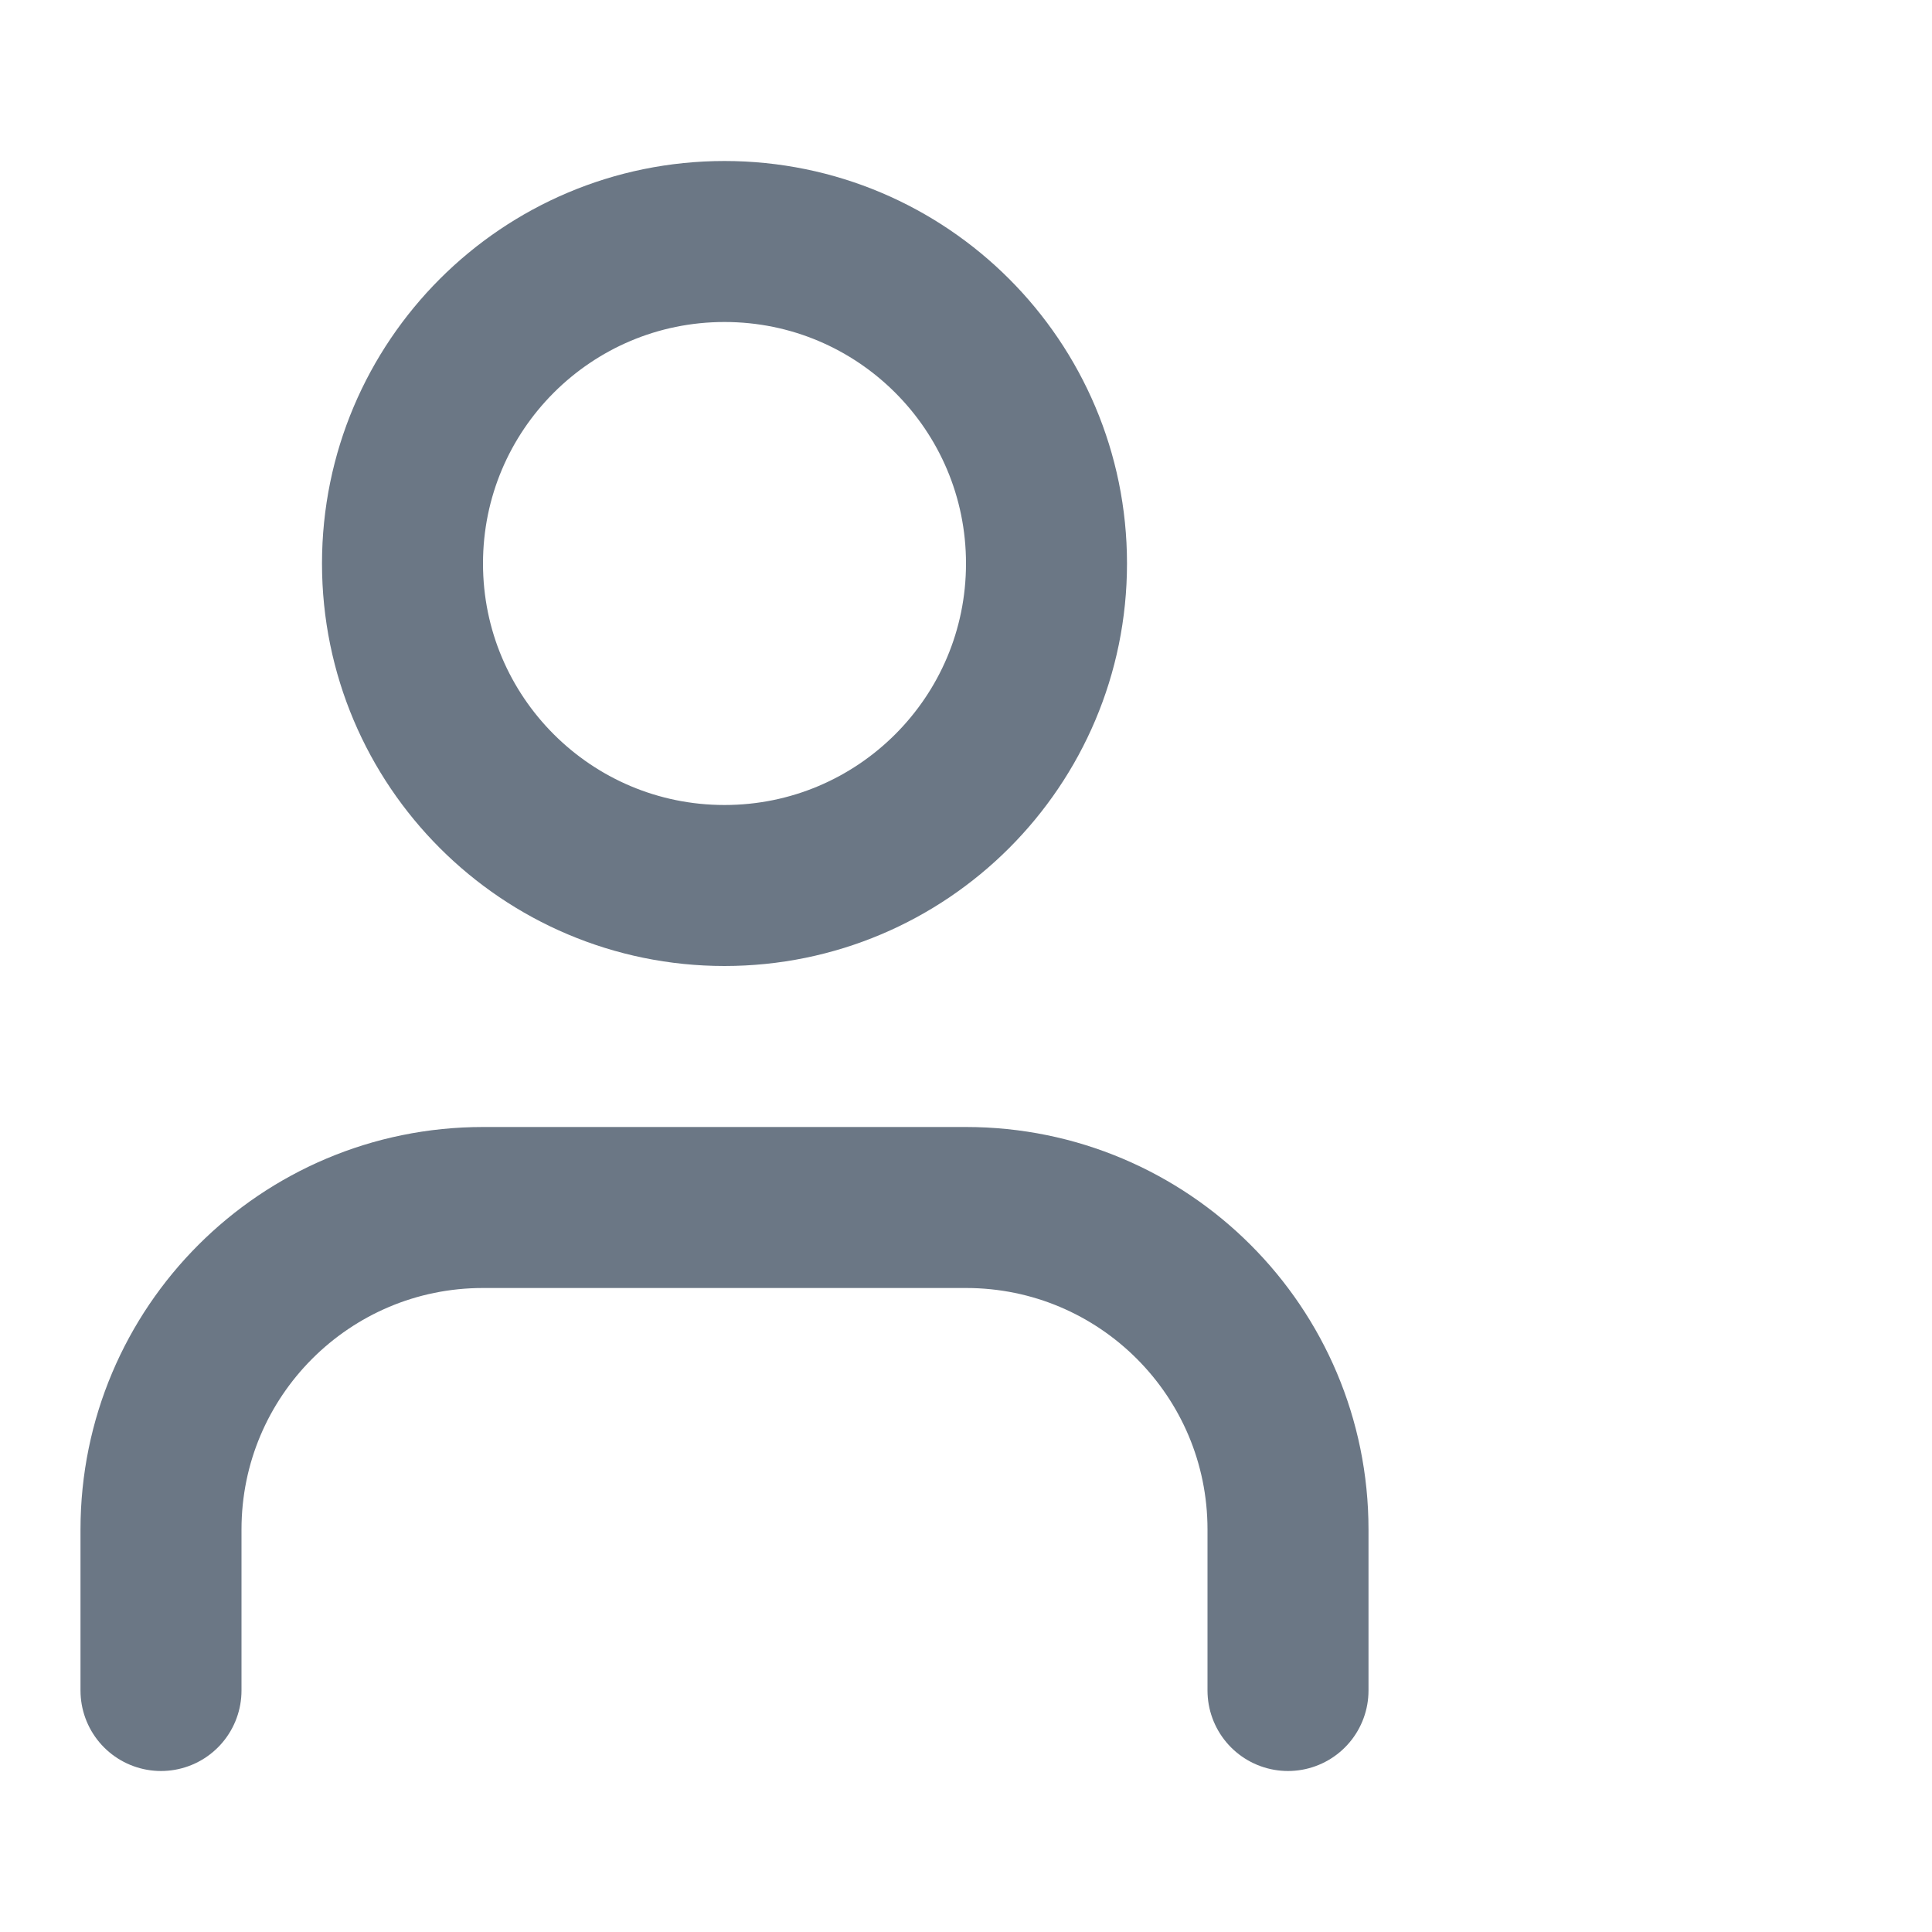
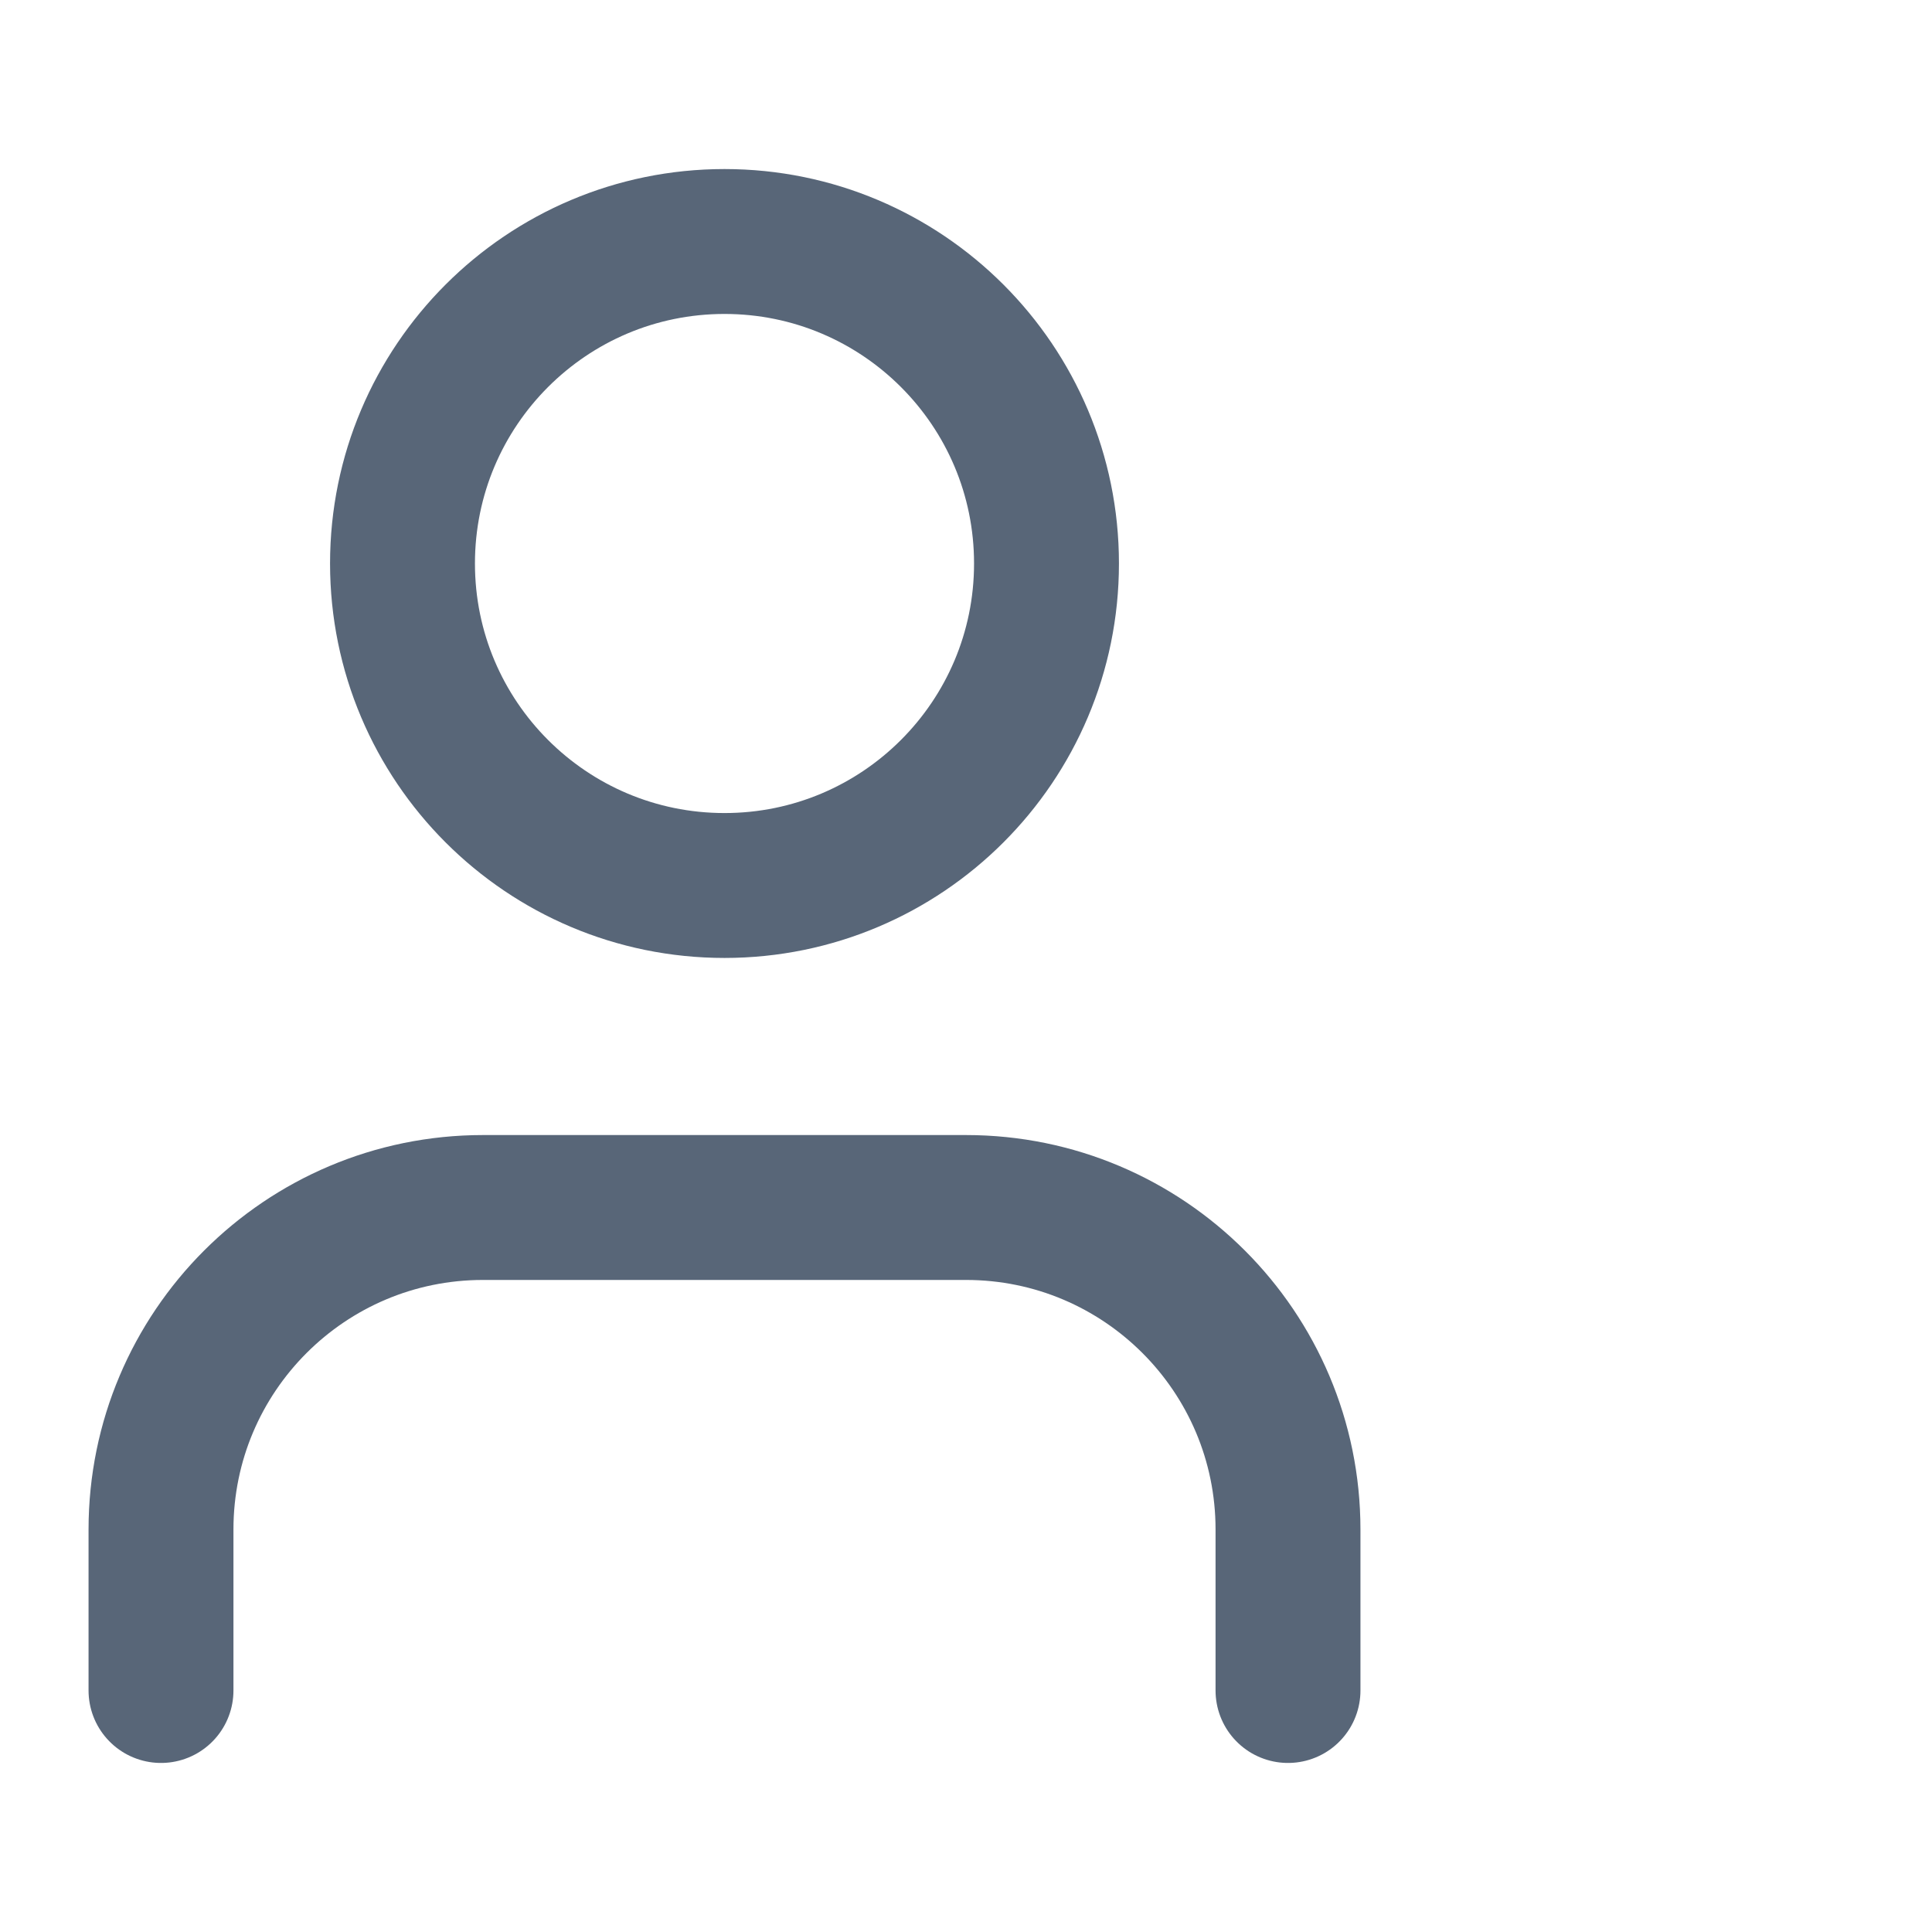
- <svg xmlns="http://www.w3.org/2000/svg" viewBox="0 0 24 24" fill="none" stroke="#6B7785" stroke-width="2" stroke-linecap="round" stroke-linejoin="round">
+ <svg xmlns="http://www.w3.org/2000/svg" viewBox="0 0 24 24" fill="none" stroke="#586678" stroke-width="1.8" stroke-linecap="round" stroke-linejoin="round">
  <path d="M16 21v-2a4 4 0 0 0-4-4H6a4 4 0 0 0-4 4v2" />
  <circle cx="9" cy="7" r="4" />
</svg>
